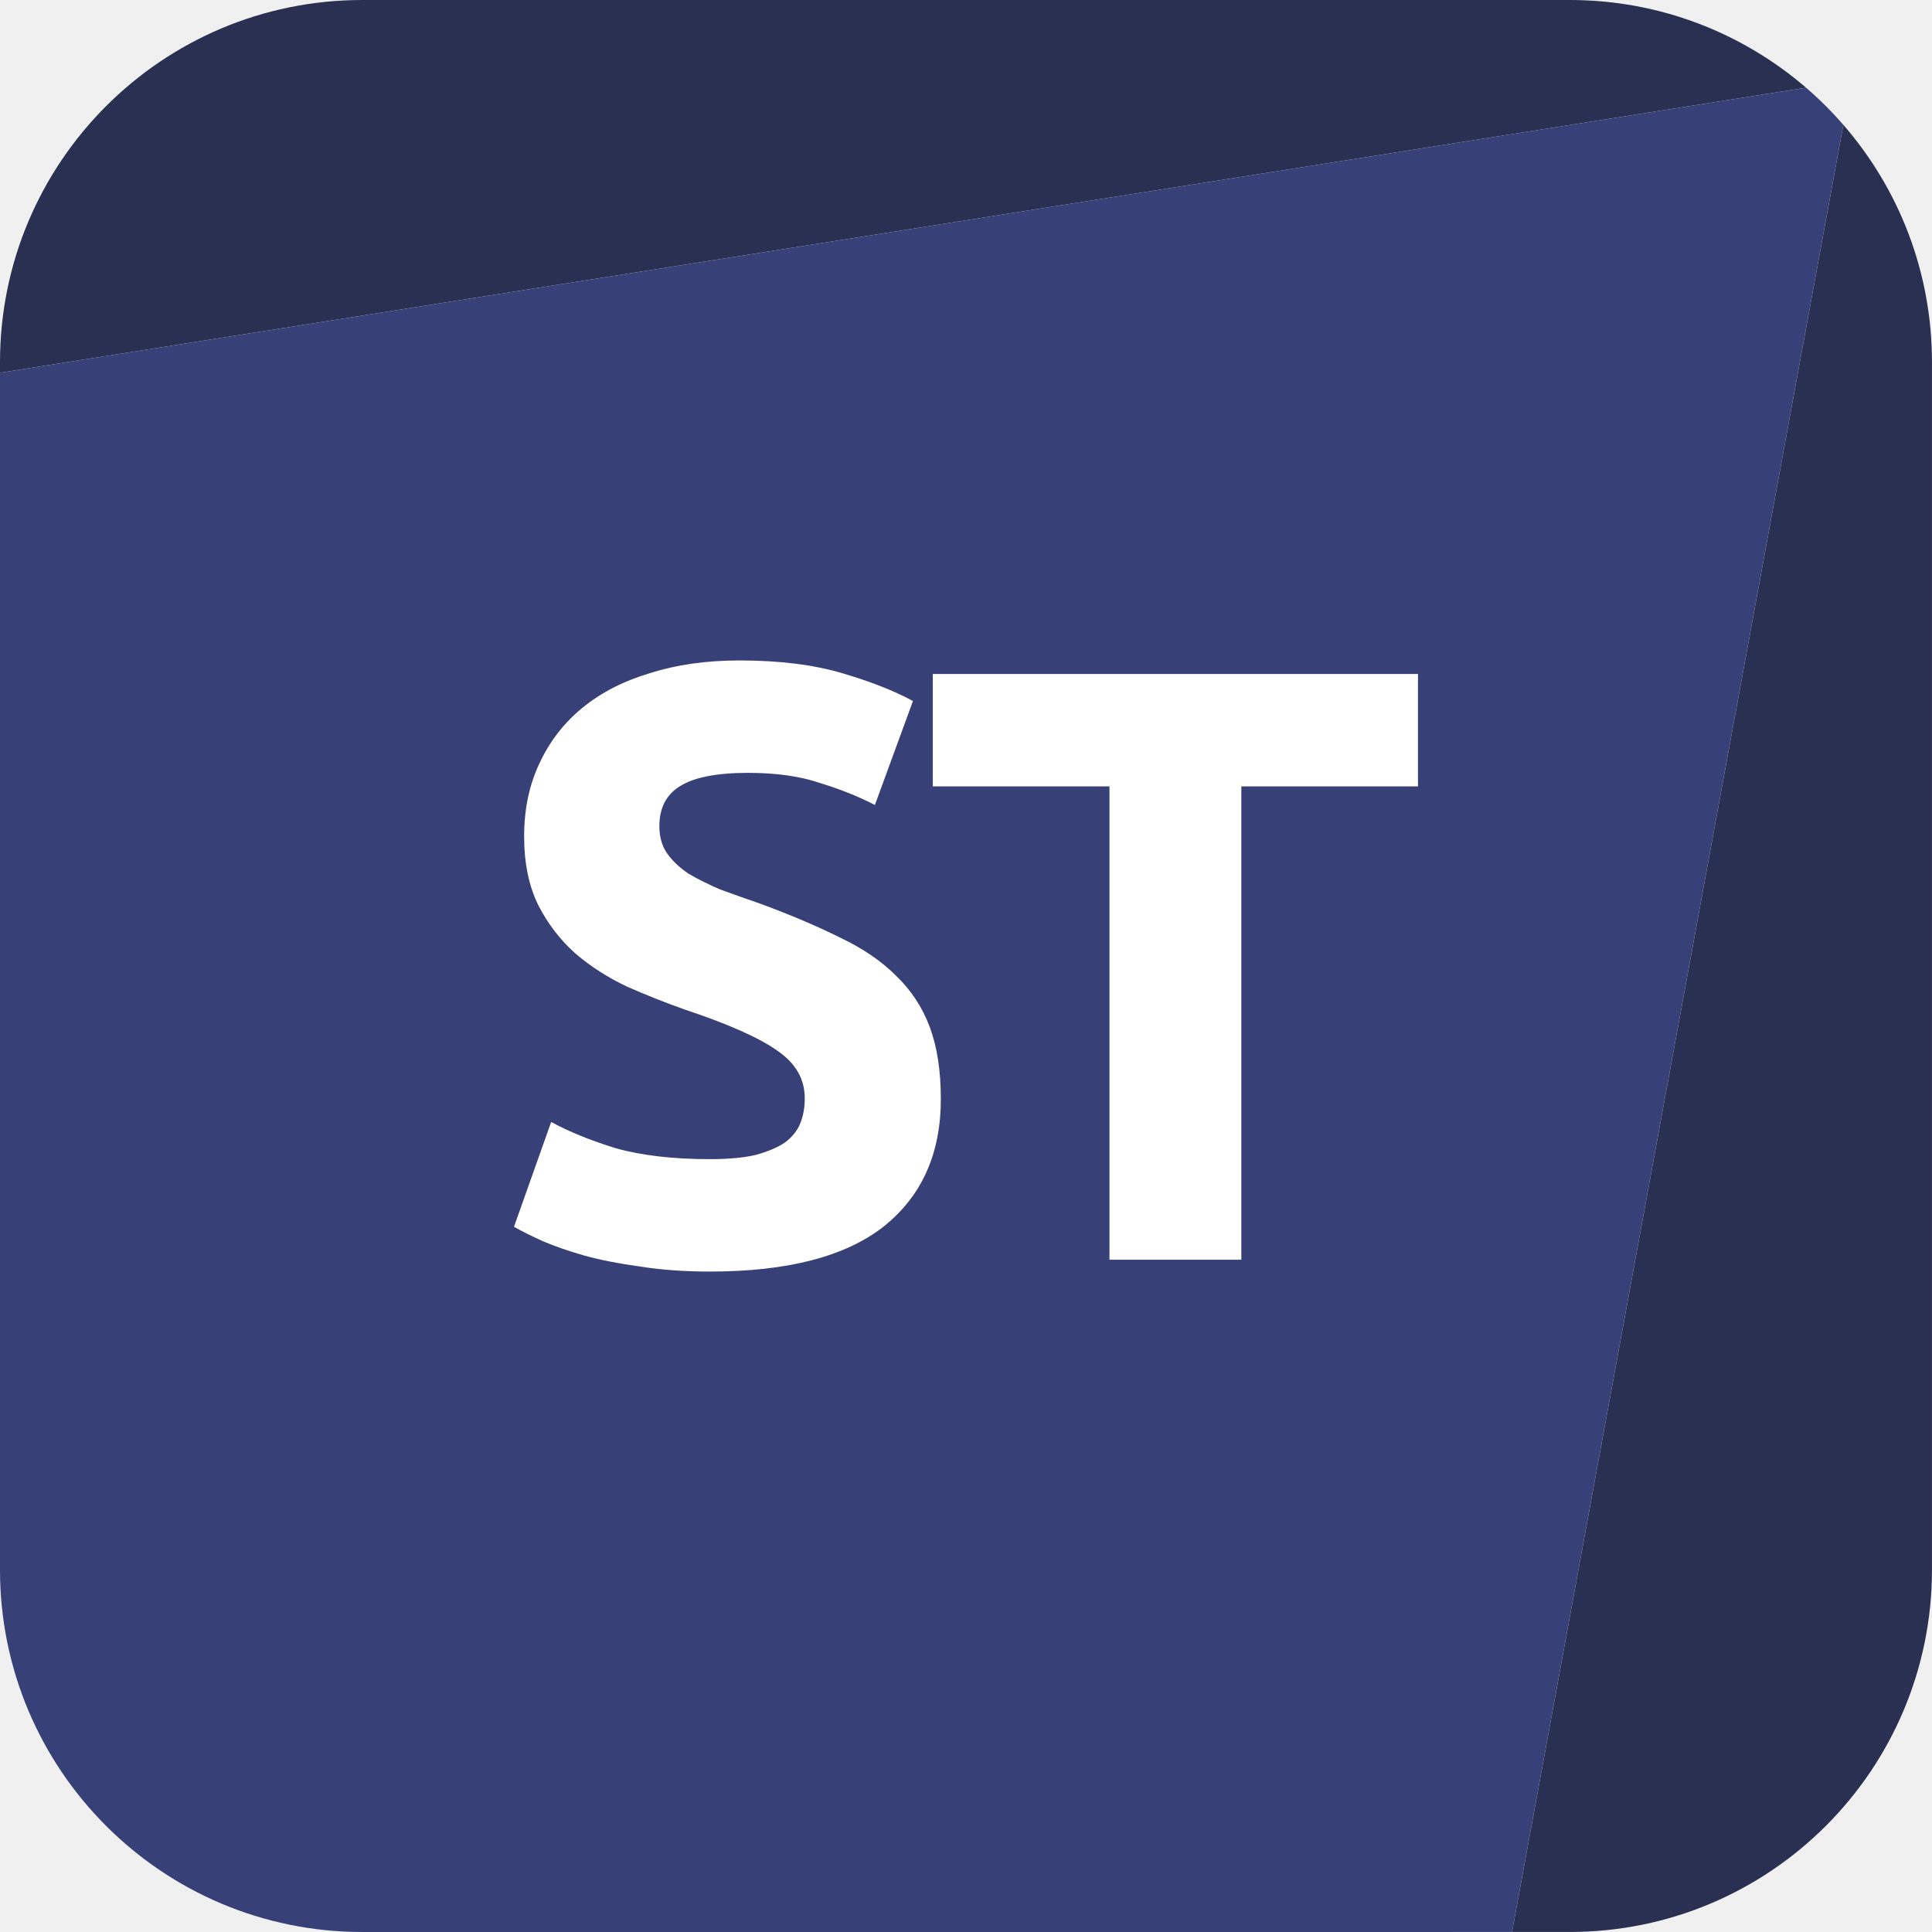
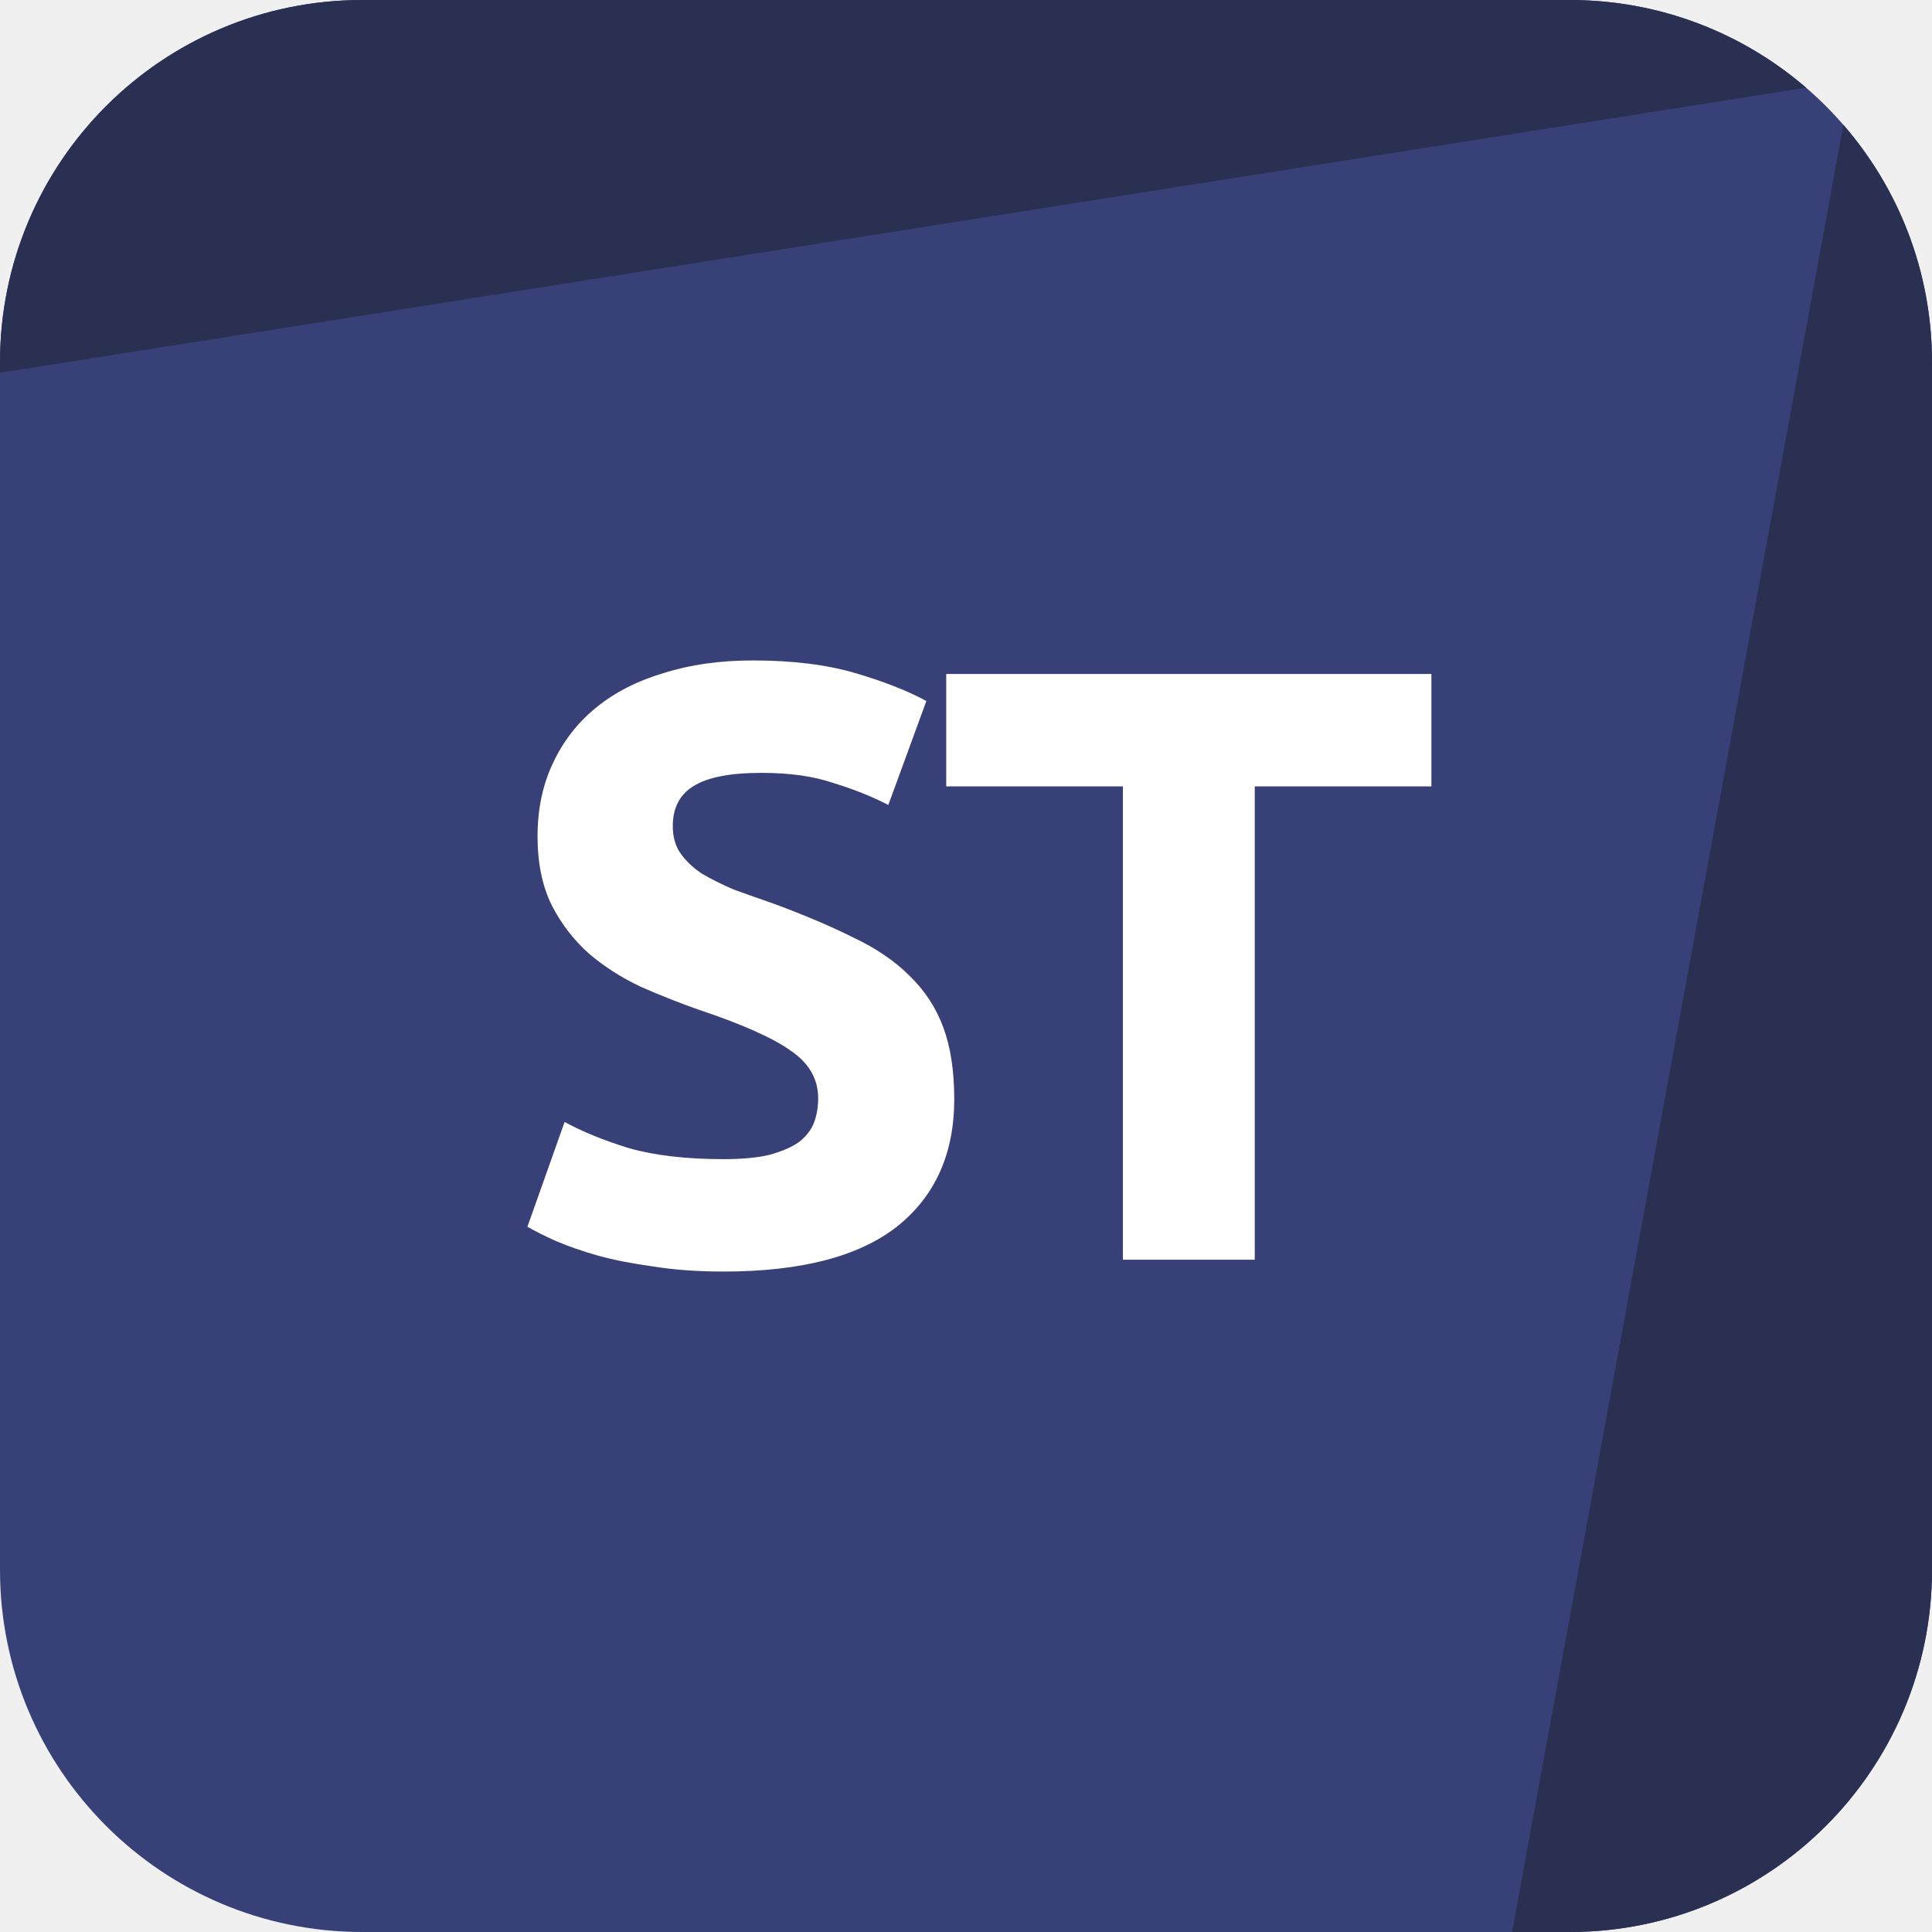
<svg xmlns="http://www.w3.org/2000/svg" width="72" height="72" viewBox="0 0 72 72" fill="none">
  <g id="logo / partners product / smarttrader / brand-dark / logo">
    <g id="logo">
-       <path d="M13.5 0C6.044 0 0 6.044 0 13.5V13.892L67.307 3.268C64.942 1.232 61.865 0 58.499 0H13.5Z" fill="#2A3052" />
-       <path d="M68.696 4.652L56.349 71.999H58.499C65.955 71.999 71.999 65.955 71.999 58.499V13.5C71.999 10.115 70.754 7.022 68.696 4.652Z" fill="#2A3052" />
-       <path fill-rule="evenodd" clip-rule="evenodd" d="M56.349 71.999L13.5 72C6.044 72 0 65.956 0 58.5V13.892L67.307 3.268C67.802 3.696 68.267 4.158 68.696 4.652L56.349 71.999Z" fill="#384177" />
-       <path d="M26.463 43.198C27.156 43.198 27.723 43.145 28.164 43.04C28.626 42.914 28.993 42.757 29.266 42.568C29.539 42.358 29.728 42.116 29.833 41.843C29.938 41.57 29.991 41.266 29.991 40.93C29.991 40.216 29.655 39.628 28.983 39.166C28.311 38.683 27.156 38.168 25.518 37.622C24.804 37.37 24.09 37.087 23.376 36.772C22.662 36.436 22.021 36.026 21.454 35.543C20.887 35.039 20.425 34.441 20.068 33.748C19.711 33.034 19.533 32.173 19.533 31.165C19.533 30.157 19.722 29.254 20.1 28.456C20.478 27.637 21.013 26.944 21.706 26.377C22.399 25.81 23.239 25.379 24.226 25.085C25.213 24.77 26.326 24.613 27.565 24.613C29.035 24.613 30.306 24.77 31.377 25.085C32.448 25.4 33.33 25.747 34.023 26.125L32.605 29.999C31.996 29.684 31.314 29.411 30.558 29.18C29.823 28.928 28.93 28.802 27.88 28.802C26.704 28.802 25.854 28.97 25.329 29.306C24.825 29.621 24.573 30.115 24.573 30.787C24.573 31.186 24.667 31.522 24.856 31.795C25.045 32.068 25.308 32.32 25.644 32.551C26.001 32.761 26.4 32.96 26.841 33.149C27.303 33.317 27.807 33.496 28.353 33.685C29.487 34.105 30.474 34.525 31.314 34.945C32.154 35.344 32.847 35.816 33.393 36.362C33.96 36.908 34.38 37.549 34.653 38.284C34.926 39.019 35.062 39.911 35.062 40.961C35.062 42.998 34.348 44.584 32.92 45.718C31.492 46.831 29.34 47.387 26.463 47.387C25.497 47.387 24.625 47.324 23.848 47.198C23.071 47.093 22.378 46.957 21.769 46.789C21.181 46.621 20.667 46.442 20.226 46.253C19.806 46.064 19.449 45.886 19.155 45.718L20.541 41.812C21.192 42.169 21.99 42.494 22.935 42.788C23.901 43.061 25.077 43.198 26.463 43.198Z" fill="white" />
-       <path d="M52.844 25.117V29.306H46.261V46.946H41.347V29.306H34.763V25.117H52.844Z" fill="white" />
+       <path d="M0 13.5C0 6.044 6.044 0 13.5 0H58.5C65.956 0 72 6.044 72 13.5V58.5C72 65.956 65.956 72 58.5 72H13.5C6.044 72 0 65.956 0 58.5V13.5Z" fill="#384177" />
+       <path d="M13.5 0C6.044 0 0 6.044 0 13.5V13.892L67.308 3.268C64.943 1.232 61.865 0 58.5 0H13.5Z" fill="#2A3052" />
+       <path d="M68.697 4.652L56.35 72L58.5 72C65.956 72 72 65.956 72 58.5V13.5C72 10.116 70.754 7.022 68.697 4.652Z" fill="#2A3052" />
+       <path d="M26.963 43.198C27.656 43.198 28.223 43.145 28.664 43.04C29.126 42.914 29.493 42.757 29.766 42.568C30.039 42.358 30.228 42.116 30.333 41.843C30.438 41.57 30.491 41.266 30.491 40.93C30.491 40.216 30.155 39.628 29.483 39.166C28.811 38.683 27.656 38.168 26.018 37.622C25.304 37.37 24.59 37.087 23.876 36.772C23.162 36.436 22.521 36.026 21.954 35.543C21.387 35.039 20.925 34.441 20.568 33.748C20.211 33.034 20.033 32.173 20.033 31.165C20.033 30.157 20.222 29.254 20.6 28.456C20.978 27.637 21.513 26.944 22.206 26.377C22.899 25.81 23.739 25.379 24.726 25.085C25.713 24.77 26.826 24.613 28.065 24.613C29.535 24.613 30.806 24.77 31.877 25.085C32.948 25.4 33.83 25.747 34.523 26.125L33.105 29.999C32.496 29.684 31.814 29.411 31.058 29.18C30.323 28.928 29.43 28.802 28.38 28.802C27.204 28.802 26.354 28.97 25.829 29.306C25.325 29.621 25.073 30.115 25.073 30.787C25.073 31.186 25.167 31.522 25.356 31.795C25.545 32.068 25.808 32.32 26.144 32.551C26.501 32.761 26.9 32.96 27.341 33.149C27.803 33.317 28.307 33.496 28.853 33.685C29.987 34.105 30.974 34.525 31.814 34.945C32.654 35.344 33.347 35.816 33.893 36.362C34.46 36.908 34.88 37.549 35.153 38.284C35.426 39.019 35.562 39.911 35.562 40.961C35.562 42.998 34.848 44.584 33.42 45.718C31.992 46.831 29.84 47.387 26.963 47.387C25.997 47.387 25.125 47.324 24.348 47.198C23.571 47.093 22.878 46.957 22.269 46.789C21.681 46.621 21.167 46.442 20.726 46.253C20.306 46.064 19.949 45.886 19.655 45.718L21.041 41.812C21.692 42.169 22.49 42.494 23.435 42.788C24.401 43.061 25.577 43.198 26.963 43.198Z" fill="white" />
+       <path d="M53.344 25.117V29.306H46.761V46.946H41.847V29.306H35.263V25.117H53.344Z" fill="white" />
    </g>
  </g>
</svg>
